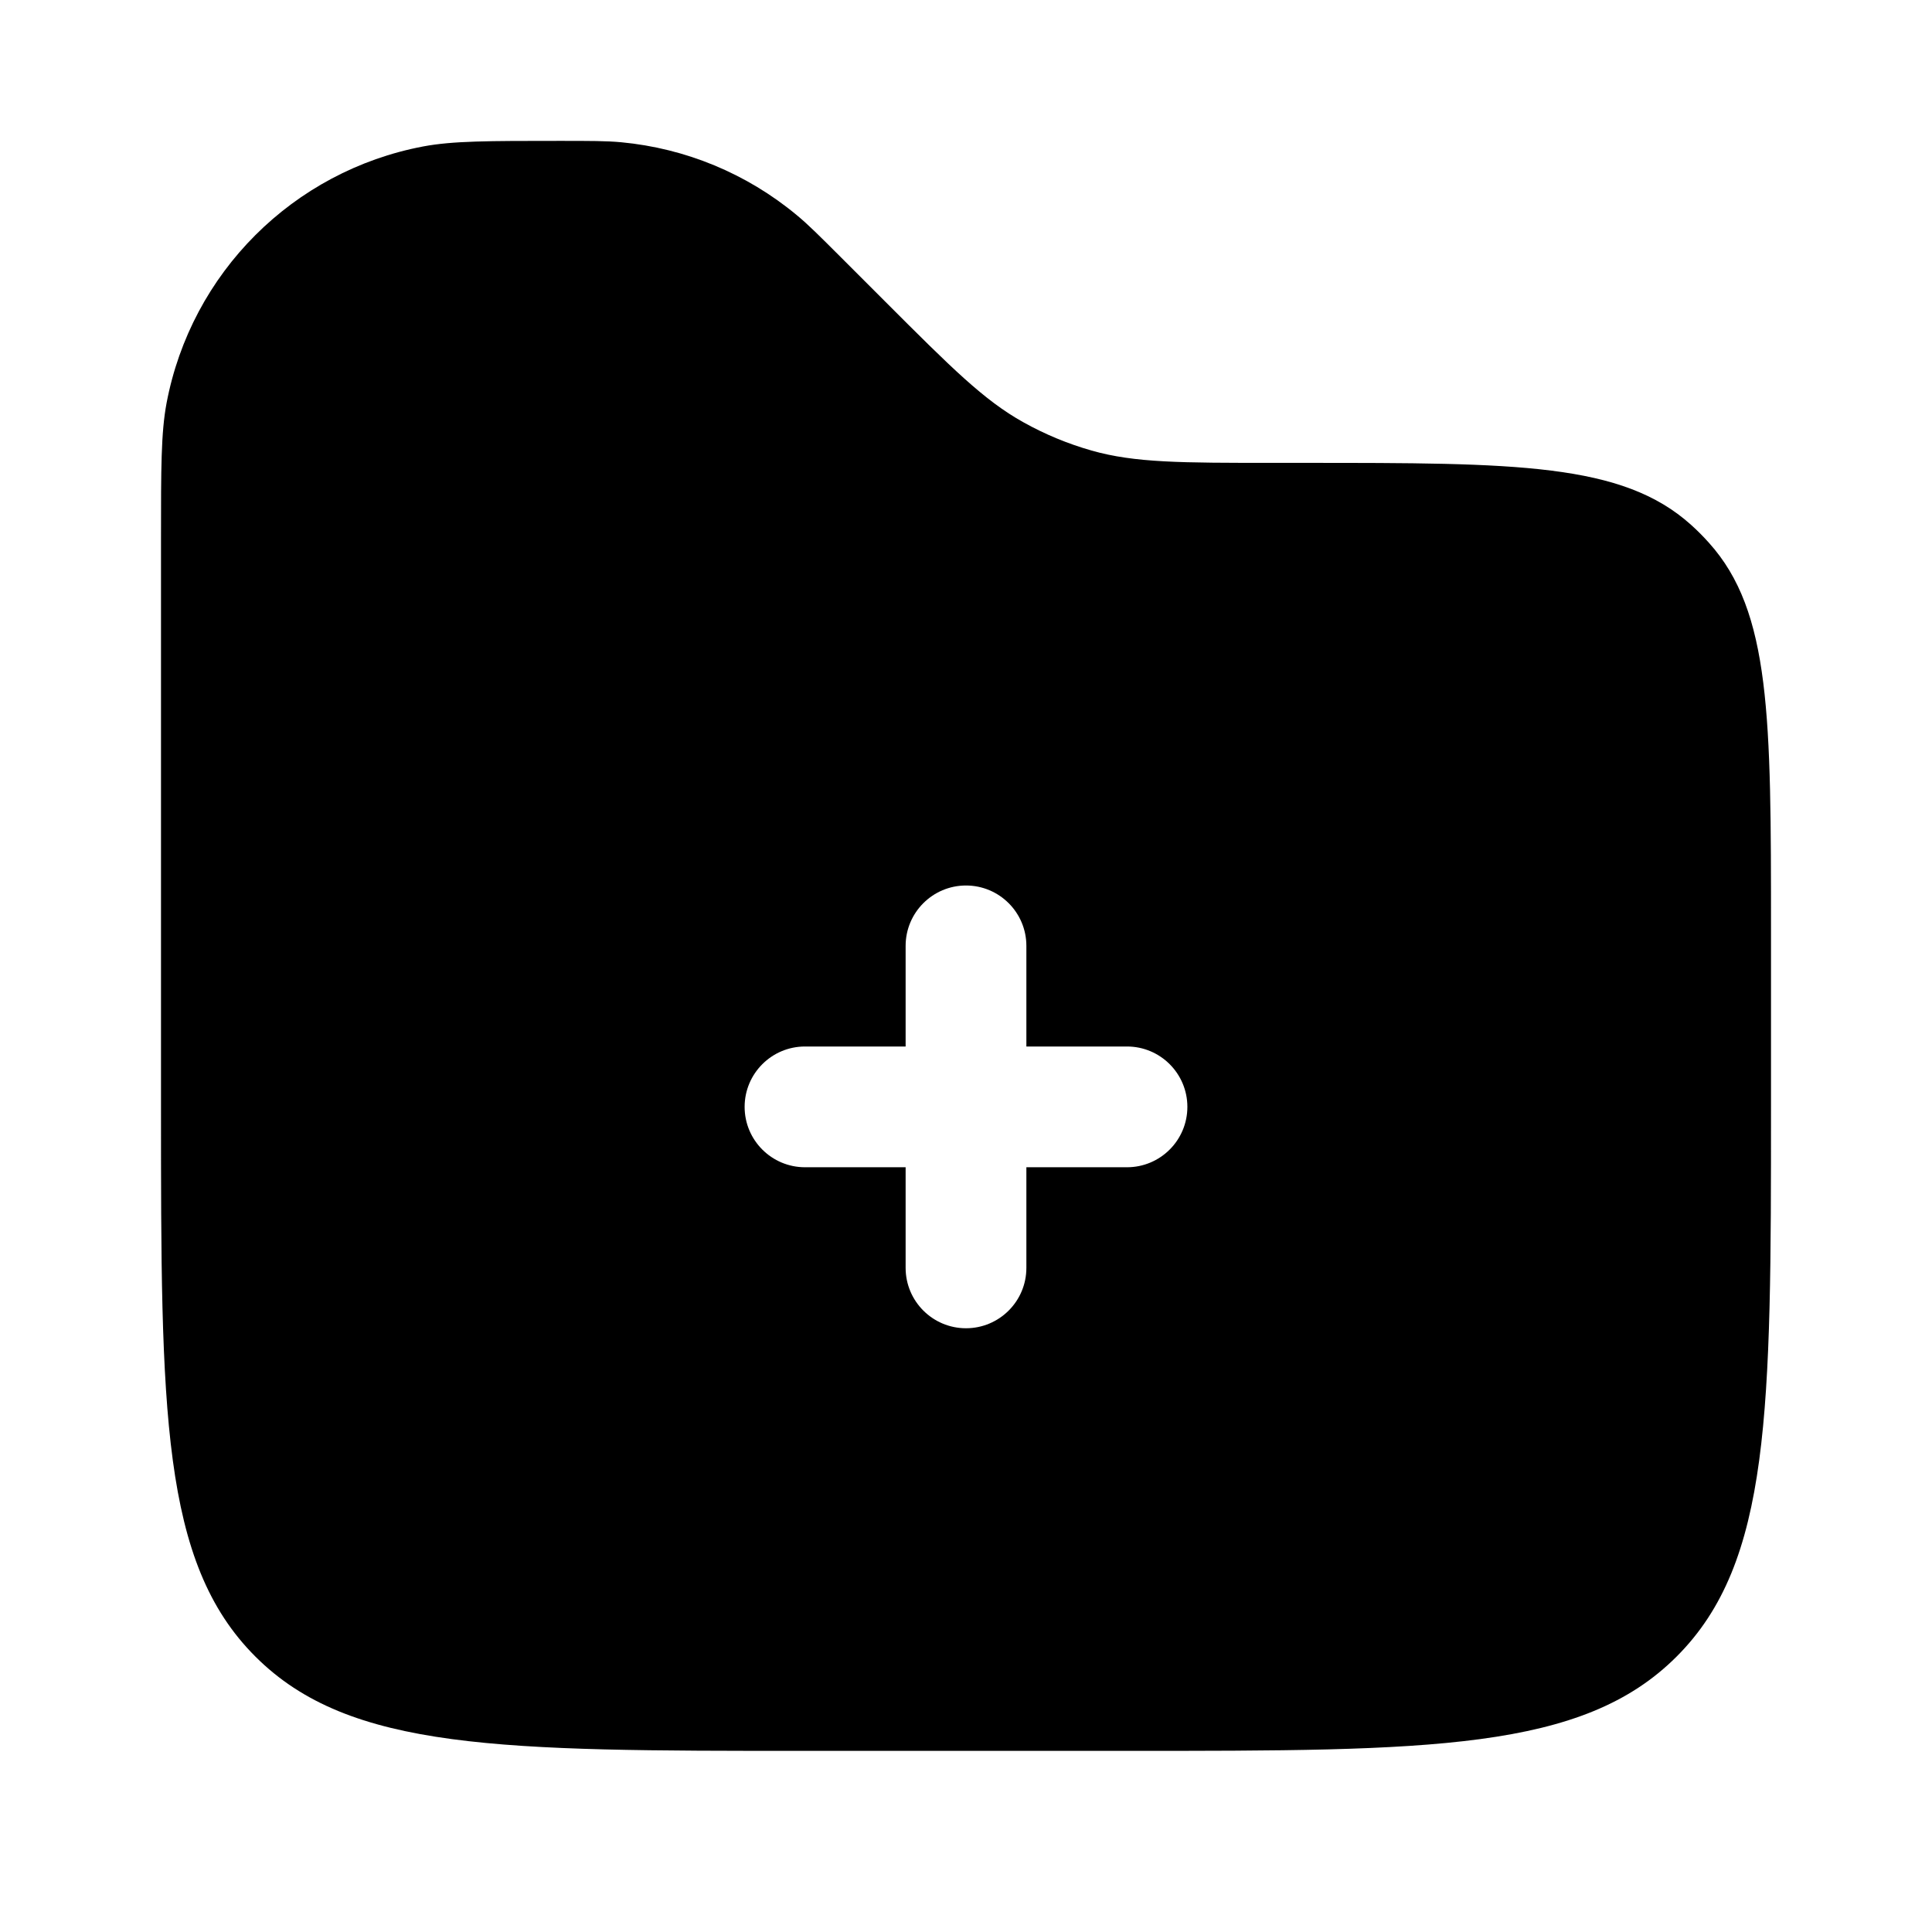
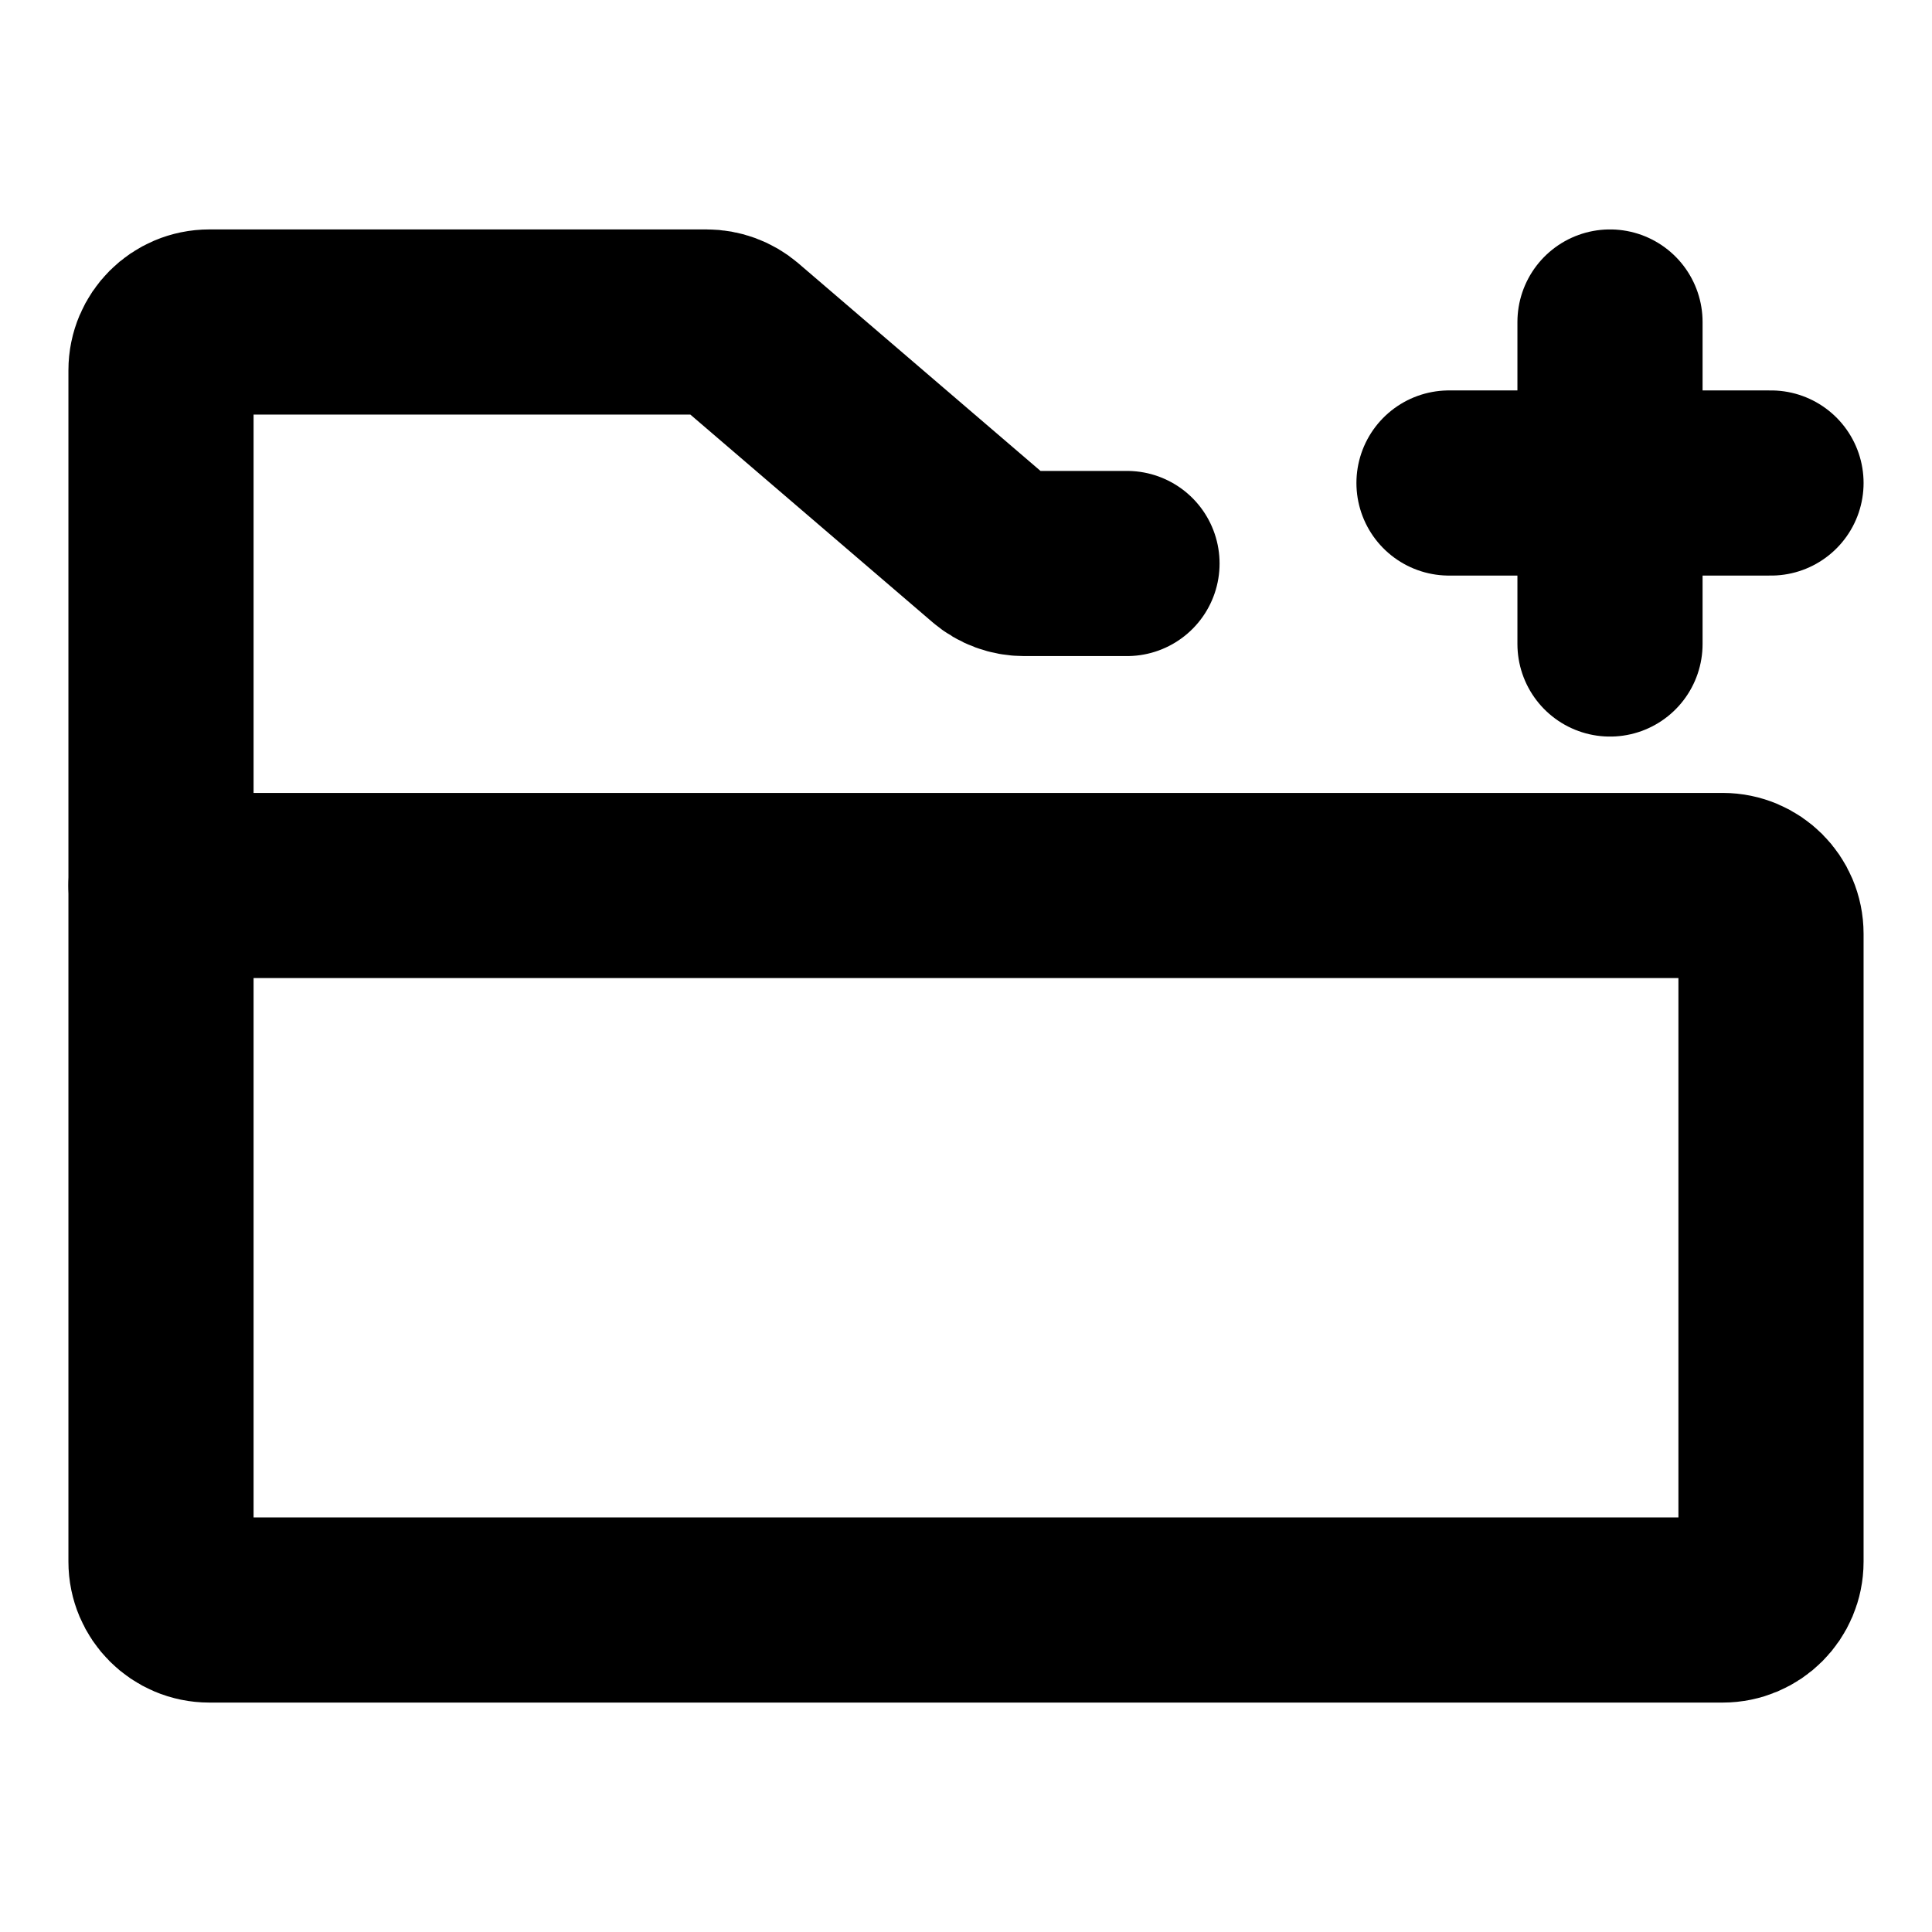
- <svg xmlns="http://www.w3.org/2000/svg" width="24" height="24" viewBox="0 0 24 24" fill="none">
-   <path fill-rule="evenodd" clip-rule="evenodd" d="M2.069 5.008C2 5.376 2 5.817 2 6.7V13.75C2 17.521 2 19.407 3.172 20.578C4.343 21.75 6.229 21.75 10 21.75H14C17.771 21.75 19.657 21.75 20.828 20.578C22 19.407 22 17.521 22 13.75V11.548C22 8.916 22 7.599 21.23 6.744C21.16 6.665 21.085 6.59 21.006 6.519C20.151 5.75 18.834 5.75 16.202 5.75H15.828C14.675 5.75 14.098 5.75 13.56 5.597C13.265 5.513 12.98 5.395 12.712 5.245C12.224 4.974 11.816 4.566 11 3.75L10.45 3.2C10.176 2.926 10.04 2.79 9.896 2.671C9.277 2.157 8.517 1.842 7.716 1.767C7.53 1.75 7.336 1.75 6.95 1.75C6.067 1.75 5.626 1.75 5.258 1.819C3.64 2.125 2.375 3.39 2.069 5.008ZM12 11C12.414 11 12.75 11.336 12.75 11.75V13H14C14.414 13 14.75 13.336 14.75 13.75C14.75 14.164 14.414 14.5 14 14.5H12.75V15.75C12.75 16.164 12.414 16.5 12 16.5C11.586 16.5 11.25 16.164 11.25 15.75V14.5H10C9.586 14.5 9.25 14.164 9.25 13.75C9.25 13.336 9.586 13 10 13H11.25V11.75C11.25 11.336 11.586 11 12 11Z" fill="#000000" />
+ <svg xmlns="http://www.w3.org/2000/svg" width="24" height="24" stroke-width="2.3" viewBox="0 0 24 24" fill="none">
+   <path d="M18 6H20M22 6H20M20 6V4M20 6V8" stroke="#000000" stroke-linecap="round" stroke-linejoin="round" />
+   <path d="M21.4 20H2.6C2.269 20 2 19.731 2 19.4V11H21.4C21.731 11 22 11.269 22 11.6V19.4C22 19.731 21.731 20 21.4 20Z" stroke="#000000" stroke-linecap="round" stroke-linejoin="round" />
+   <path d="M2 11V4.6C2 4.269 2.269 4 2.6 4H8.778C8.921 4 9.06 4.051 9.169 4.144L12.332 6.856C12.44 6.949 12.579 7 12.722 7H14" stroke="#000000" stroke-linecap="round" stroke-linejoin="round" />
</svg>
